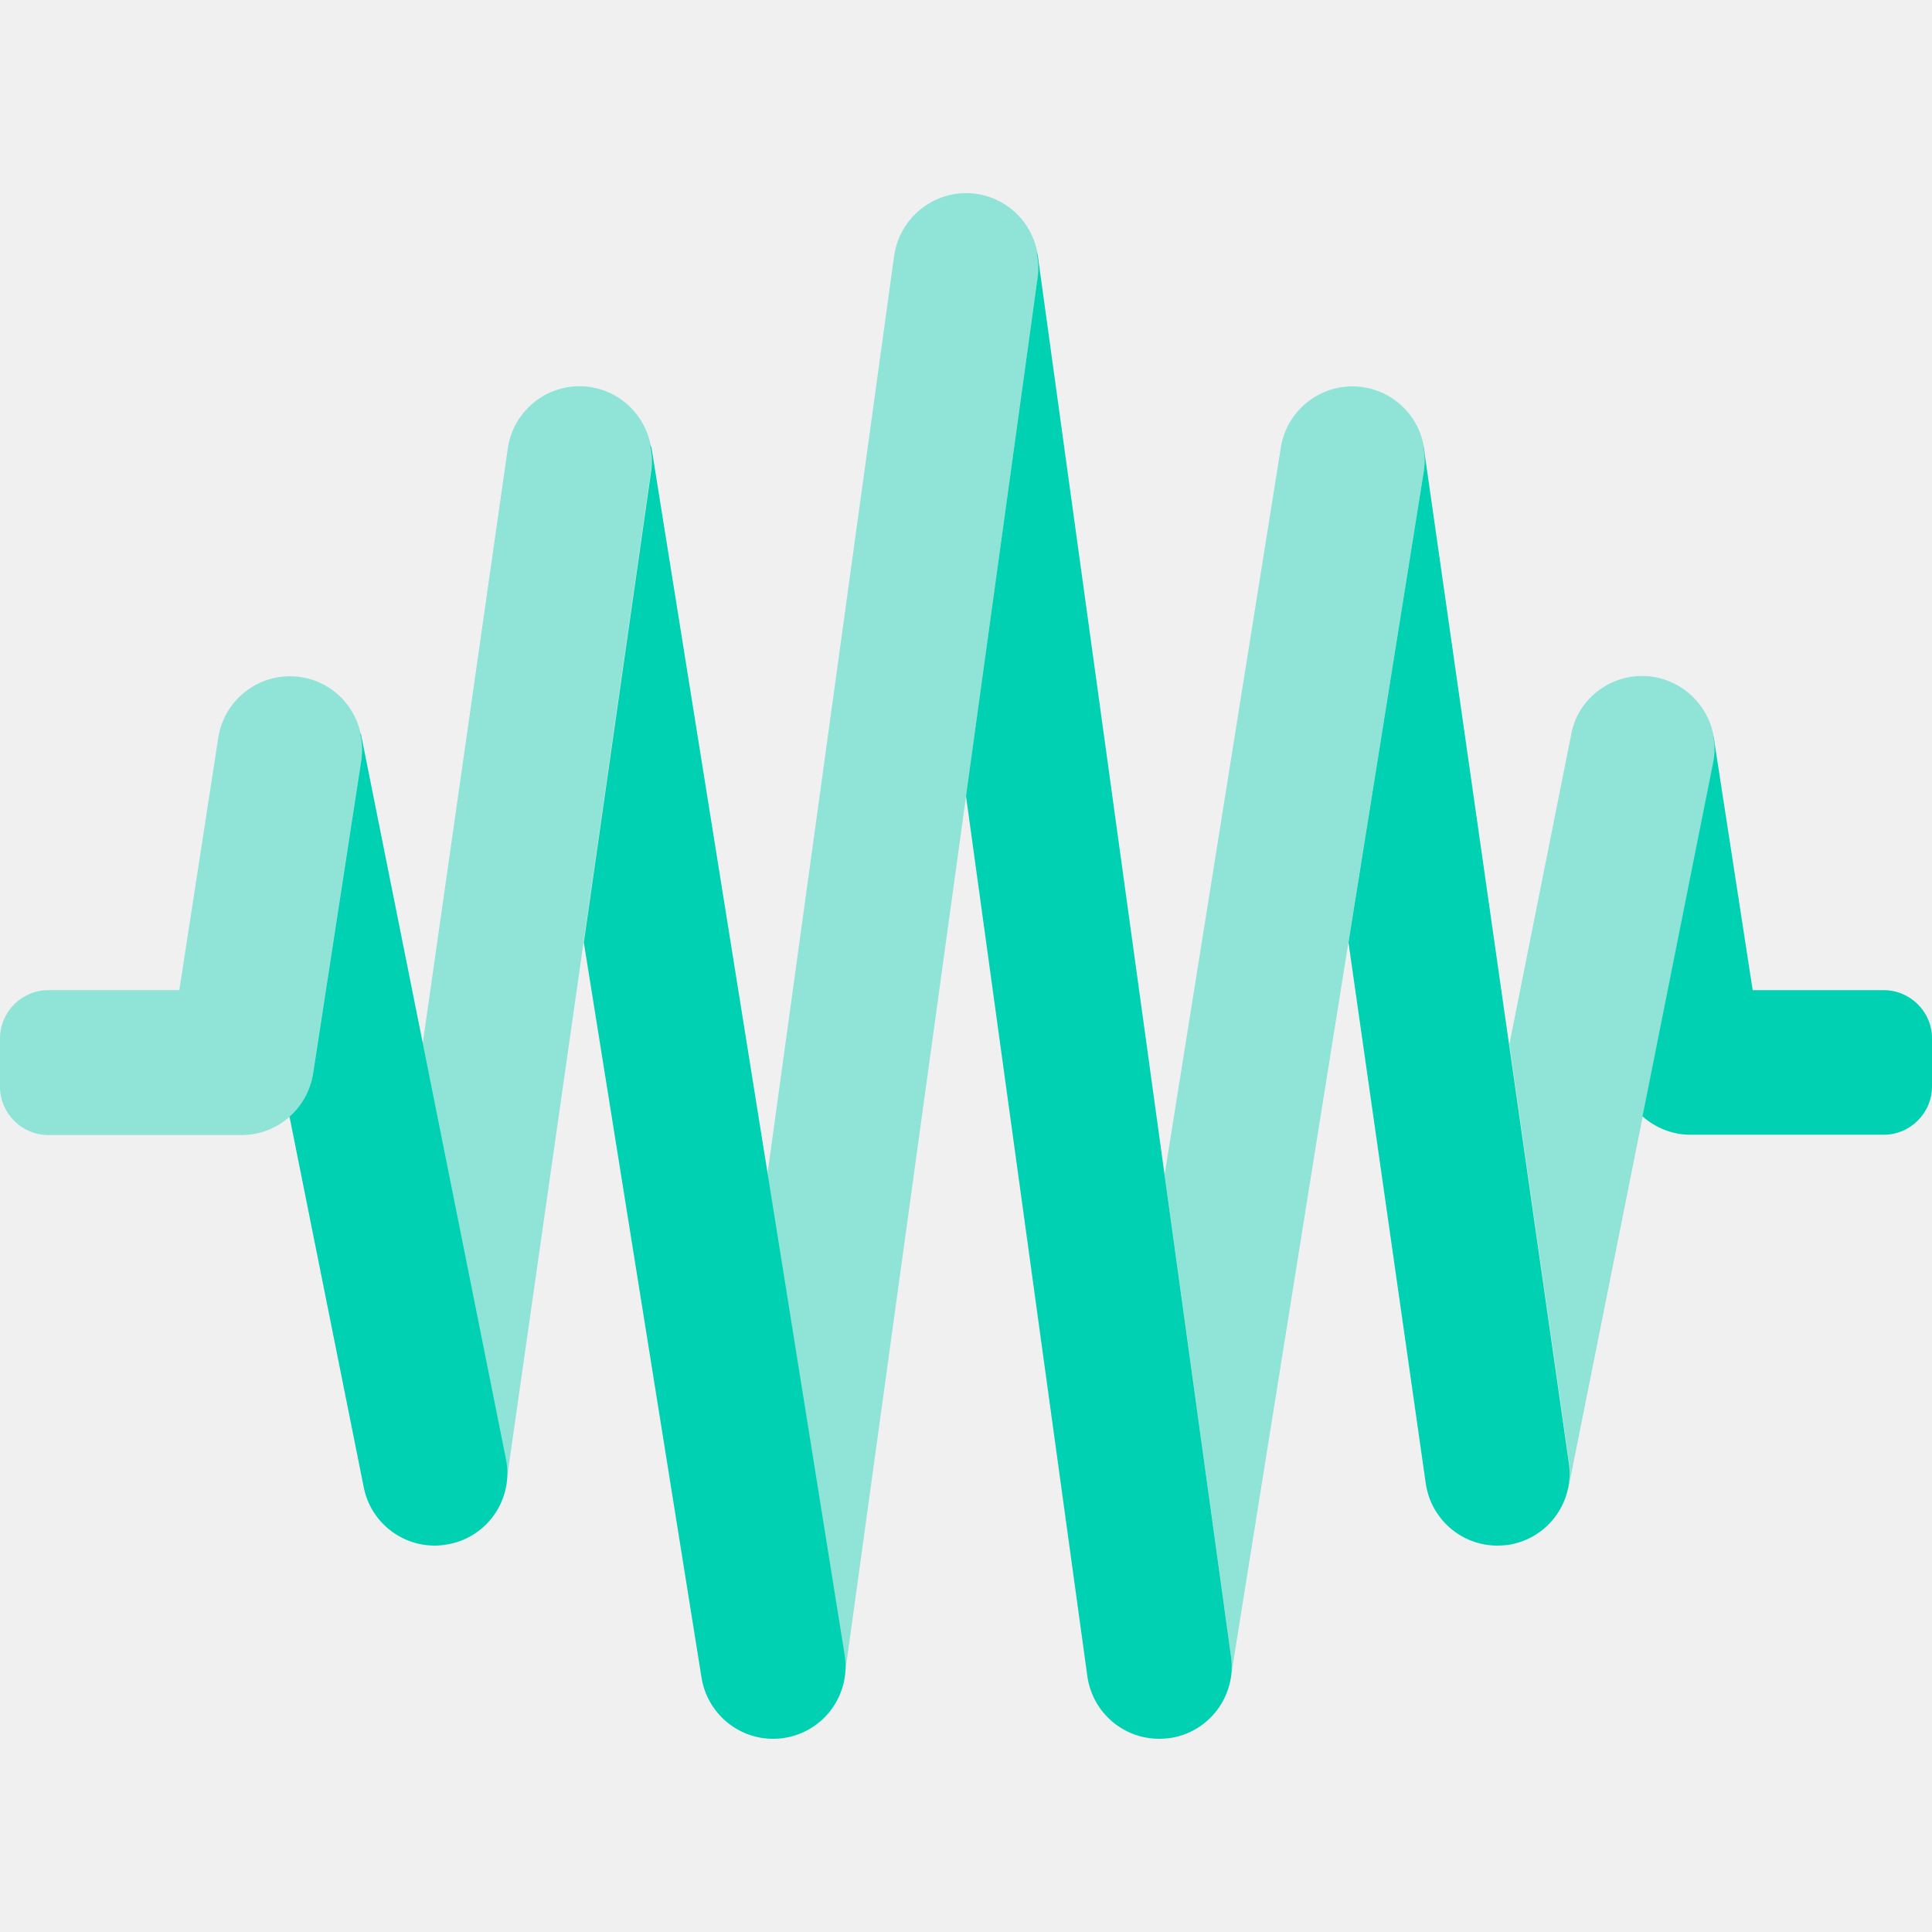
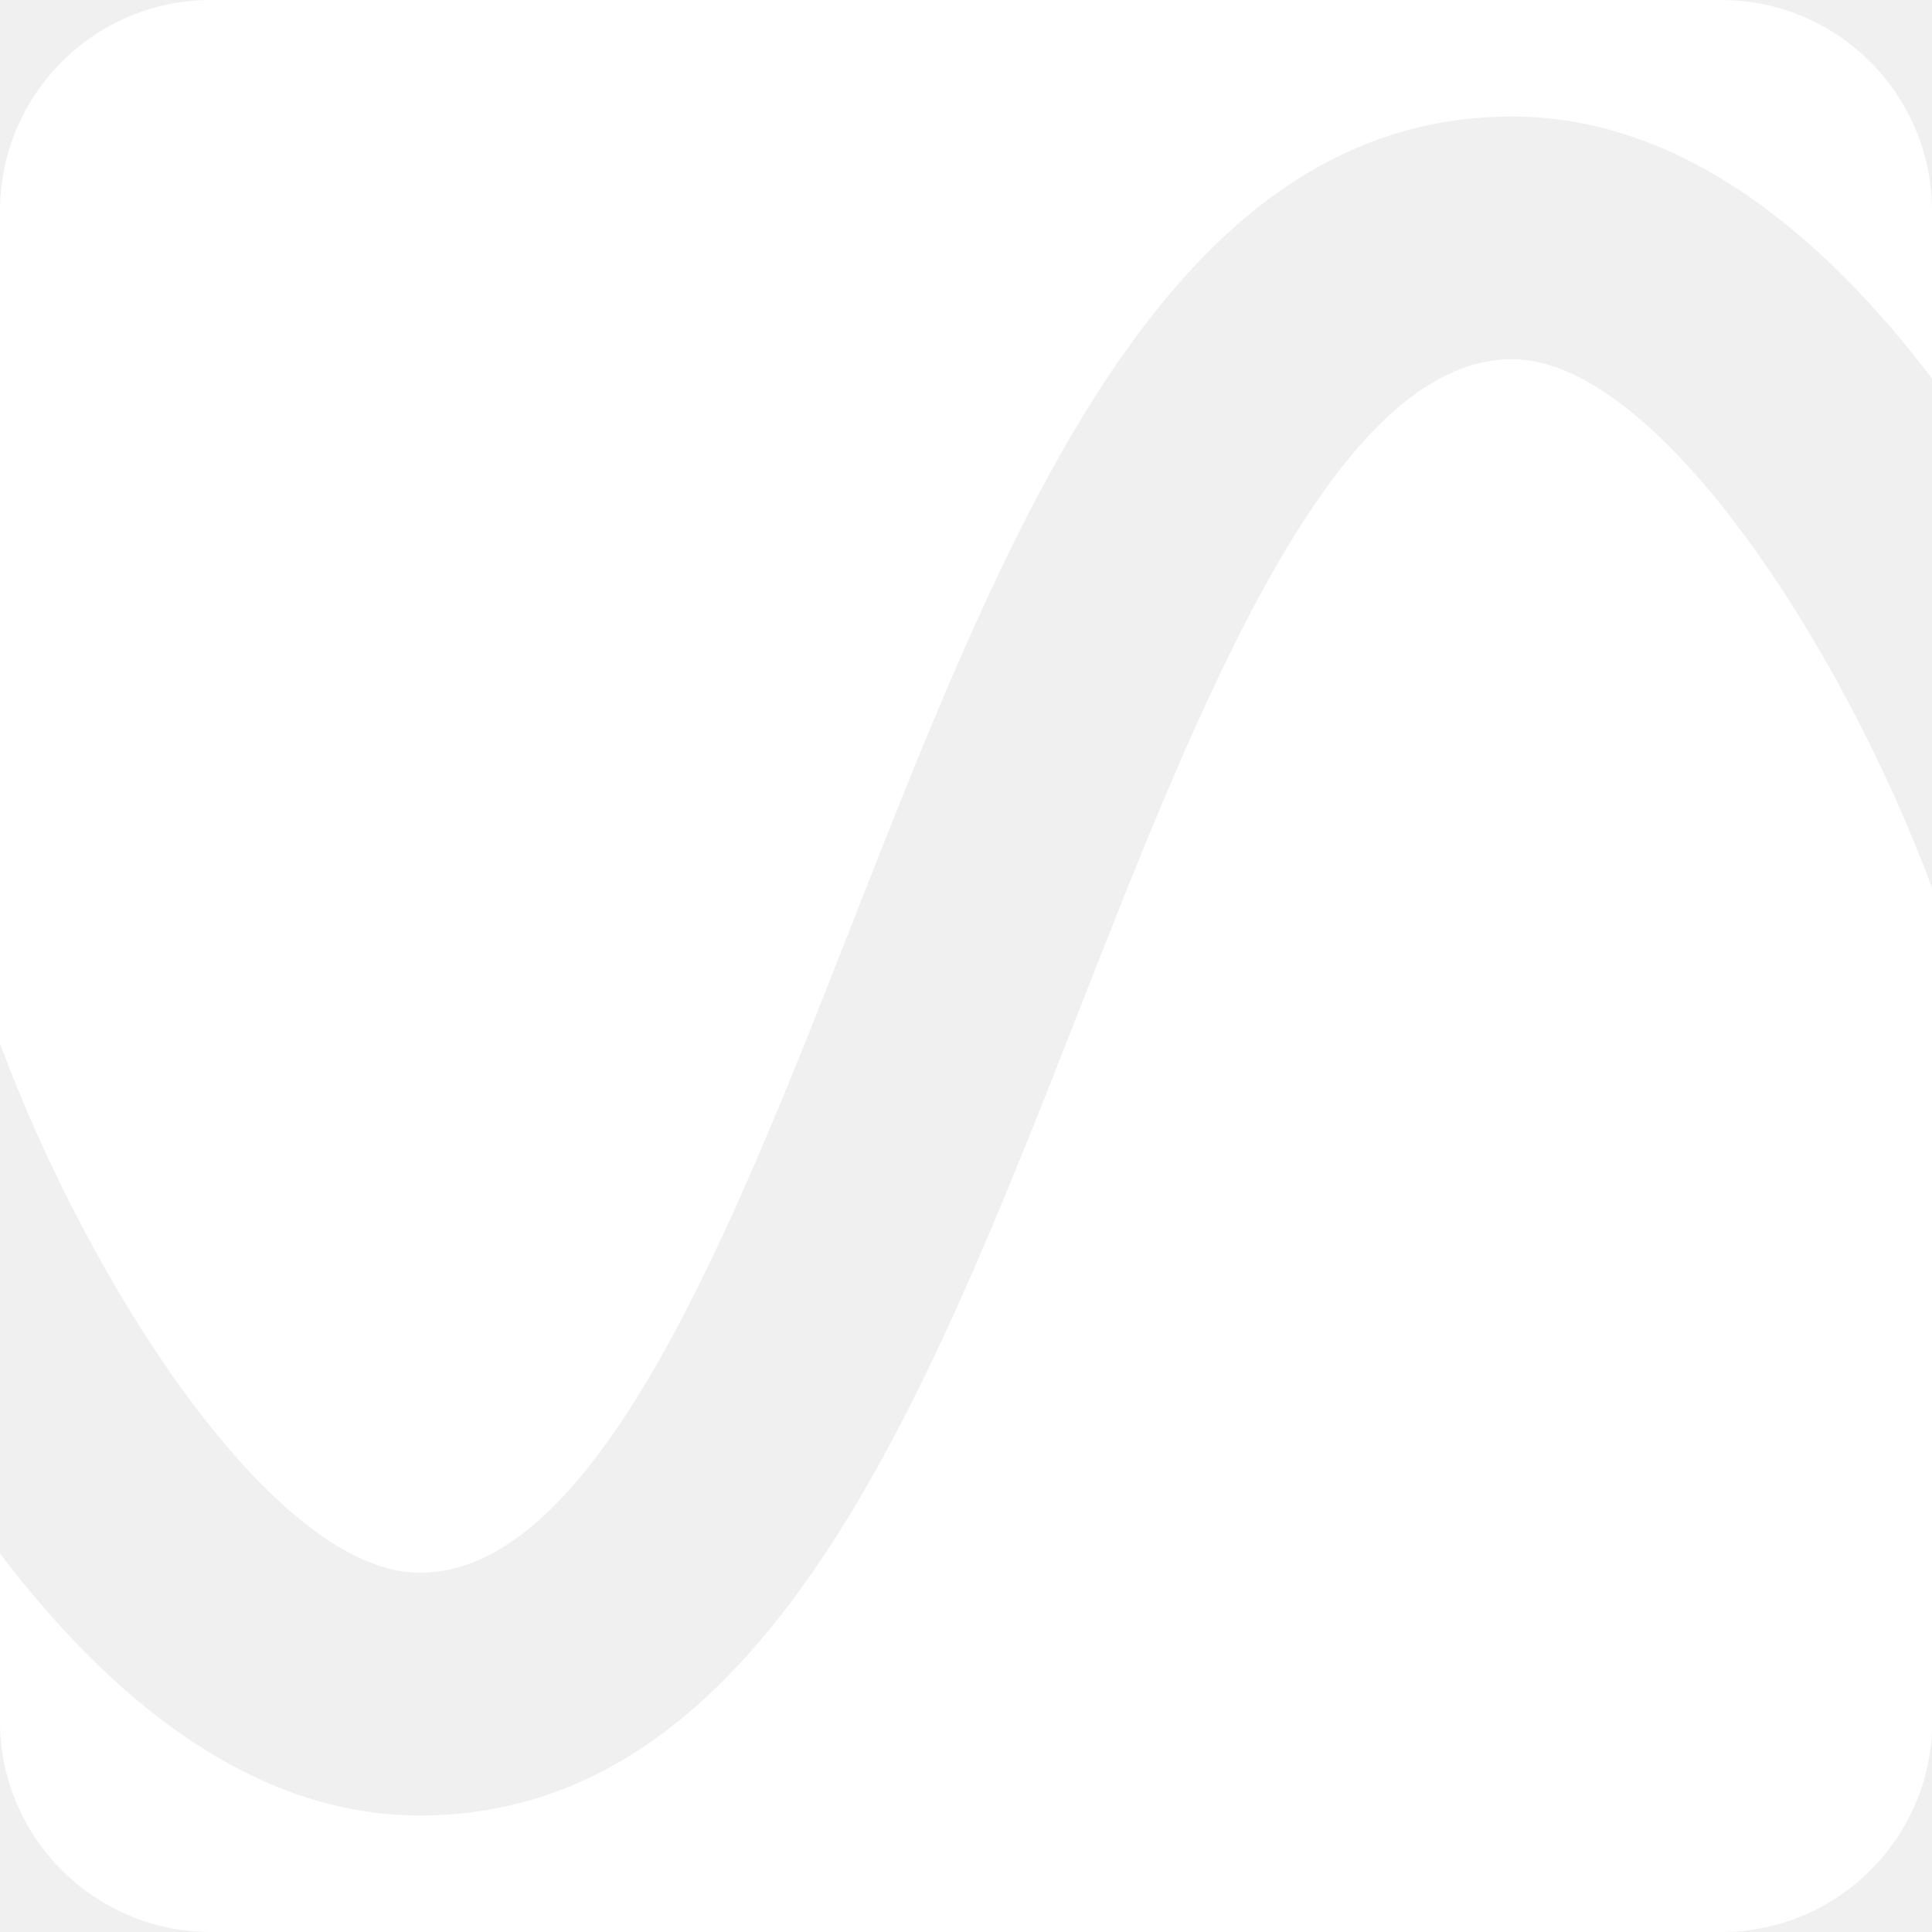
- <svg xmlns="http://www.w3.org/2000/svg" version="1.1" id="Layer_1" focusable="false" x="0px" y="0px" viewBox="0 0 640 640" style="enable-background:new 0 0 640 640;" xml:space="preserve">
+ <svg xmlns="http://www.w3.org/2000/svg" version="1.1" id="Layer_1" x="0px" y="0px" viewBox="0 0 640 640" style="enable-background:new 0 0 640 640;" xml:space="preserve">
  <style type="text/css">
- 	.st0{opacity:0.4;fill:#00D1B2;enable-background:new    ;}
- 	.st1{fill:#00D1B2;}
+ 	.st0{fill:#FFFFFF;}
</style>
-   <g>
-     <path class="st0" d="M195.4,128.2c-13.1-1.9-25.3,7.2-27.2,20.4c0,0,0,0,0,0l-28.2,197.3l27.5,137.4c0.5,2.9,0.5,5.9,0,8.8   c0-0.2,0.2-0.5,0.2-0.7l48-336C217.6,142.3,208.5,130.1,195.4,128.2L195.4,128.2z M99.7,224.3c-13.1-2-25.4,7-27.4,20.1   c0,0,0,0,0,0L59.4,328H16c-8.8,0-16,7.2-16,16v16c0,8.8,7.2,16,16,16h64c11.8,0,21.9-8.6,23.7-20.4l16-104   C121.7,238.6,112.8,226.3,99.7,224.3z M451.8,128.3c-13.1-2.1-25.3,6.8-27.5,19.8c0,0,0,0.1,0,0.1l-38.5,240.9l22,159.6   c0.3,2.8,0.1,5.6-0.5,8.3c0.1-0.4,0.4-0.8,0.4-1.2l64-400C473.8,142.7,464.9,130.4,451.8,128.3   C451.8,128.3,451.8,128.3,451.8,128.3L451.8,128.3z M548.7,224.4c-12.9-2.6-25.6,5.7-28.2,18.6c0,0.1,0,0.1,0,0.2l-20.5,102.7   l19.8,138.7c0.4,2.9,0.2,5.9-0.5,8.8c0.1-0.3,0.2-0.5,0.3-0.7l48-240C570.1,239.7,561.7,227.1,548.7,224.4L548.7,224.4z    M323.3,64.2c-13.1-1.8-25.2,7.4-27.1,20.5c0,0,0,0,0,0l-42,304.4l25.5,159.1c0.4,2.8,0.3,5.6-0.3,8.4c0.1-0.5,0.4-0.8,0.4-1.3   l64-464C345.6,78.1,336.4,66,323.3,64.2C323.3,64.2,323.3,64.2,323.3,64.2z" />
-     <path class="st1" d="M119.3,242.8c0.7,2.9,0.8,5.9,0.4,8.9l-16,104c-0.9,5.5-3.6,10.5-7.8,14.2l24.6,122.8   c2.2,11.2,12.1,19.3,23.5,19.3c1.6,0,3.2-0.2,4.8-0.5c13-2.6,21.4-15.2,18.8-28.2l-48-240C119.5,243.1,119.4,243,119.3,242.8   L119.3,242.8z M215.3,147.1c0.6,2.7,0.8,5.5,0.5,8.3l-22.4,156.8l39,243.6c1.9,11.6,11.9,20.2,23.7,20.2c1.3,0,2.6-0.1,3.8-0.3   c13.1-2.1,22-14.4,19.9-27.5c0,0,0,0,0,0l-64-400C215.6,147.8,215.4,147.5,215.3,147.1L215.3,147.1z M624,328h-43.4l-12.9-83.7   c0-0.2-0.2-0.4-0.2-0.6c0.6,2.9,0.6,6,0,8.9l-23.4,117.2c4.4,3.9,10,6.1,15.9,6.1h64c8.8,0,16-7.2,16-16v-16   C640,335.2,632.8,328,624,328z M343.3,83.3c0.6,2.6,0.8,5.3,0.5,8L320,263.7l40.2,291.6C361.9,567.2,372,576,384,576   c1.1,0,2.2-0.1,3.3-0.2c13.1-1.8,22.3-13.9,20.5-27c0,0,0,0,0,0l-64-464C343.7,84.2,343.4,83.8,343.3,83.3z M471.4,147.5   c0.6,2.7,0.7,5.5,0.3,8.3l-25,156.4l25.6,179.2C474,503.2,484.1,512,496,512c1.2,0,2.3-0.1,3.4-0.2c13.1-1.9,22.2-14,20.3-27.2   l-48-336C471.7,148.2,471.4,147.9,471.4,147.5L471.4,147.5z" />
+   <g id="Soundboard_Synth_Icon">
+     <g>
+       <path class="st0" d="M139.1,521c58.9,0,103.8-114.5,143.4-215.6C334,174.2,387.2,38.6,500.9,38.6c55.7,0,102.6,38.7,139.1,86.8    V69.9C640,31.3,608.7,0,570.1,0H69.9C31.3,0,0,31.3,0,69.9v275.8C30.3,427.4,91.6,521,139.1,521z" />
+       <path class="st0" d="M500.9,119c-58.9,0-103.8,114.5-143.4,215.6C306,465.8,252.8,601.4,139.1,601.4    c-55.7,0-102.6-38.7-139.1-86.8v55.6C0,608.7,31.3,640,69.9,640h500.3c38.6,0,69.9-31.3,69.9-69.9V294.3    C609.7,212.6,548.4,119,500.9,119z" />
+     </g>
  </g>
</svg>
